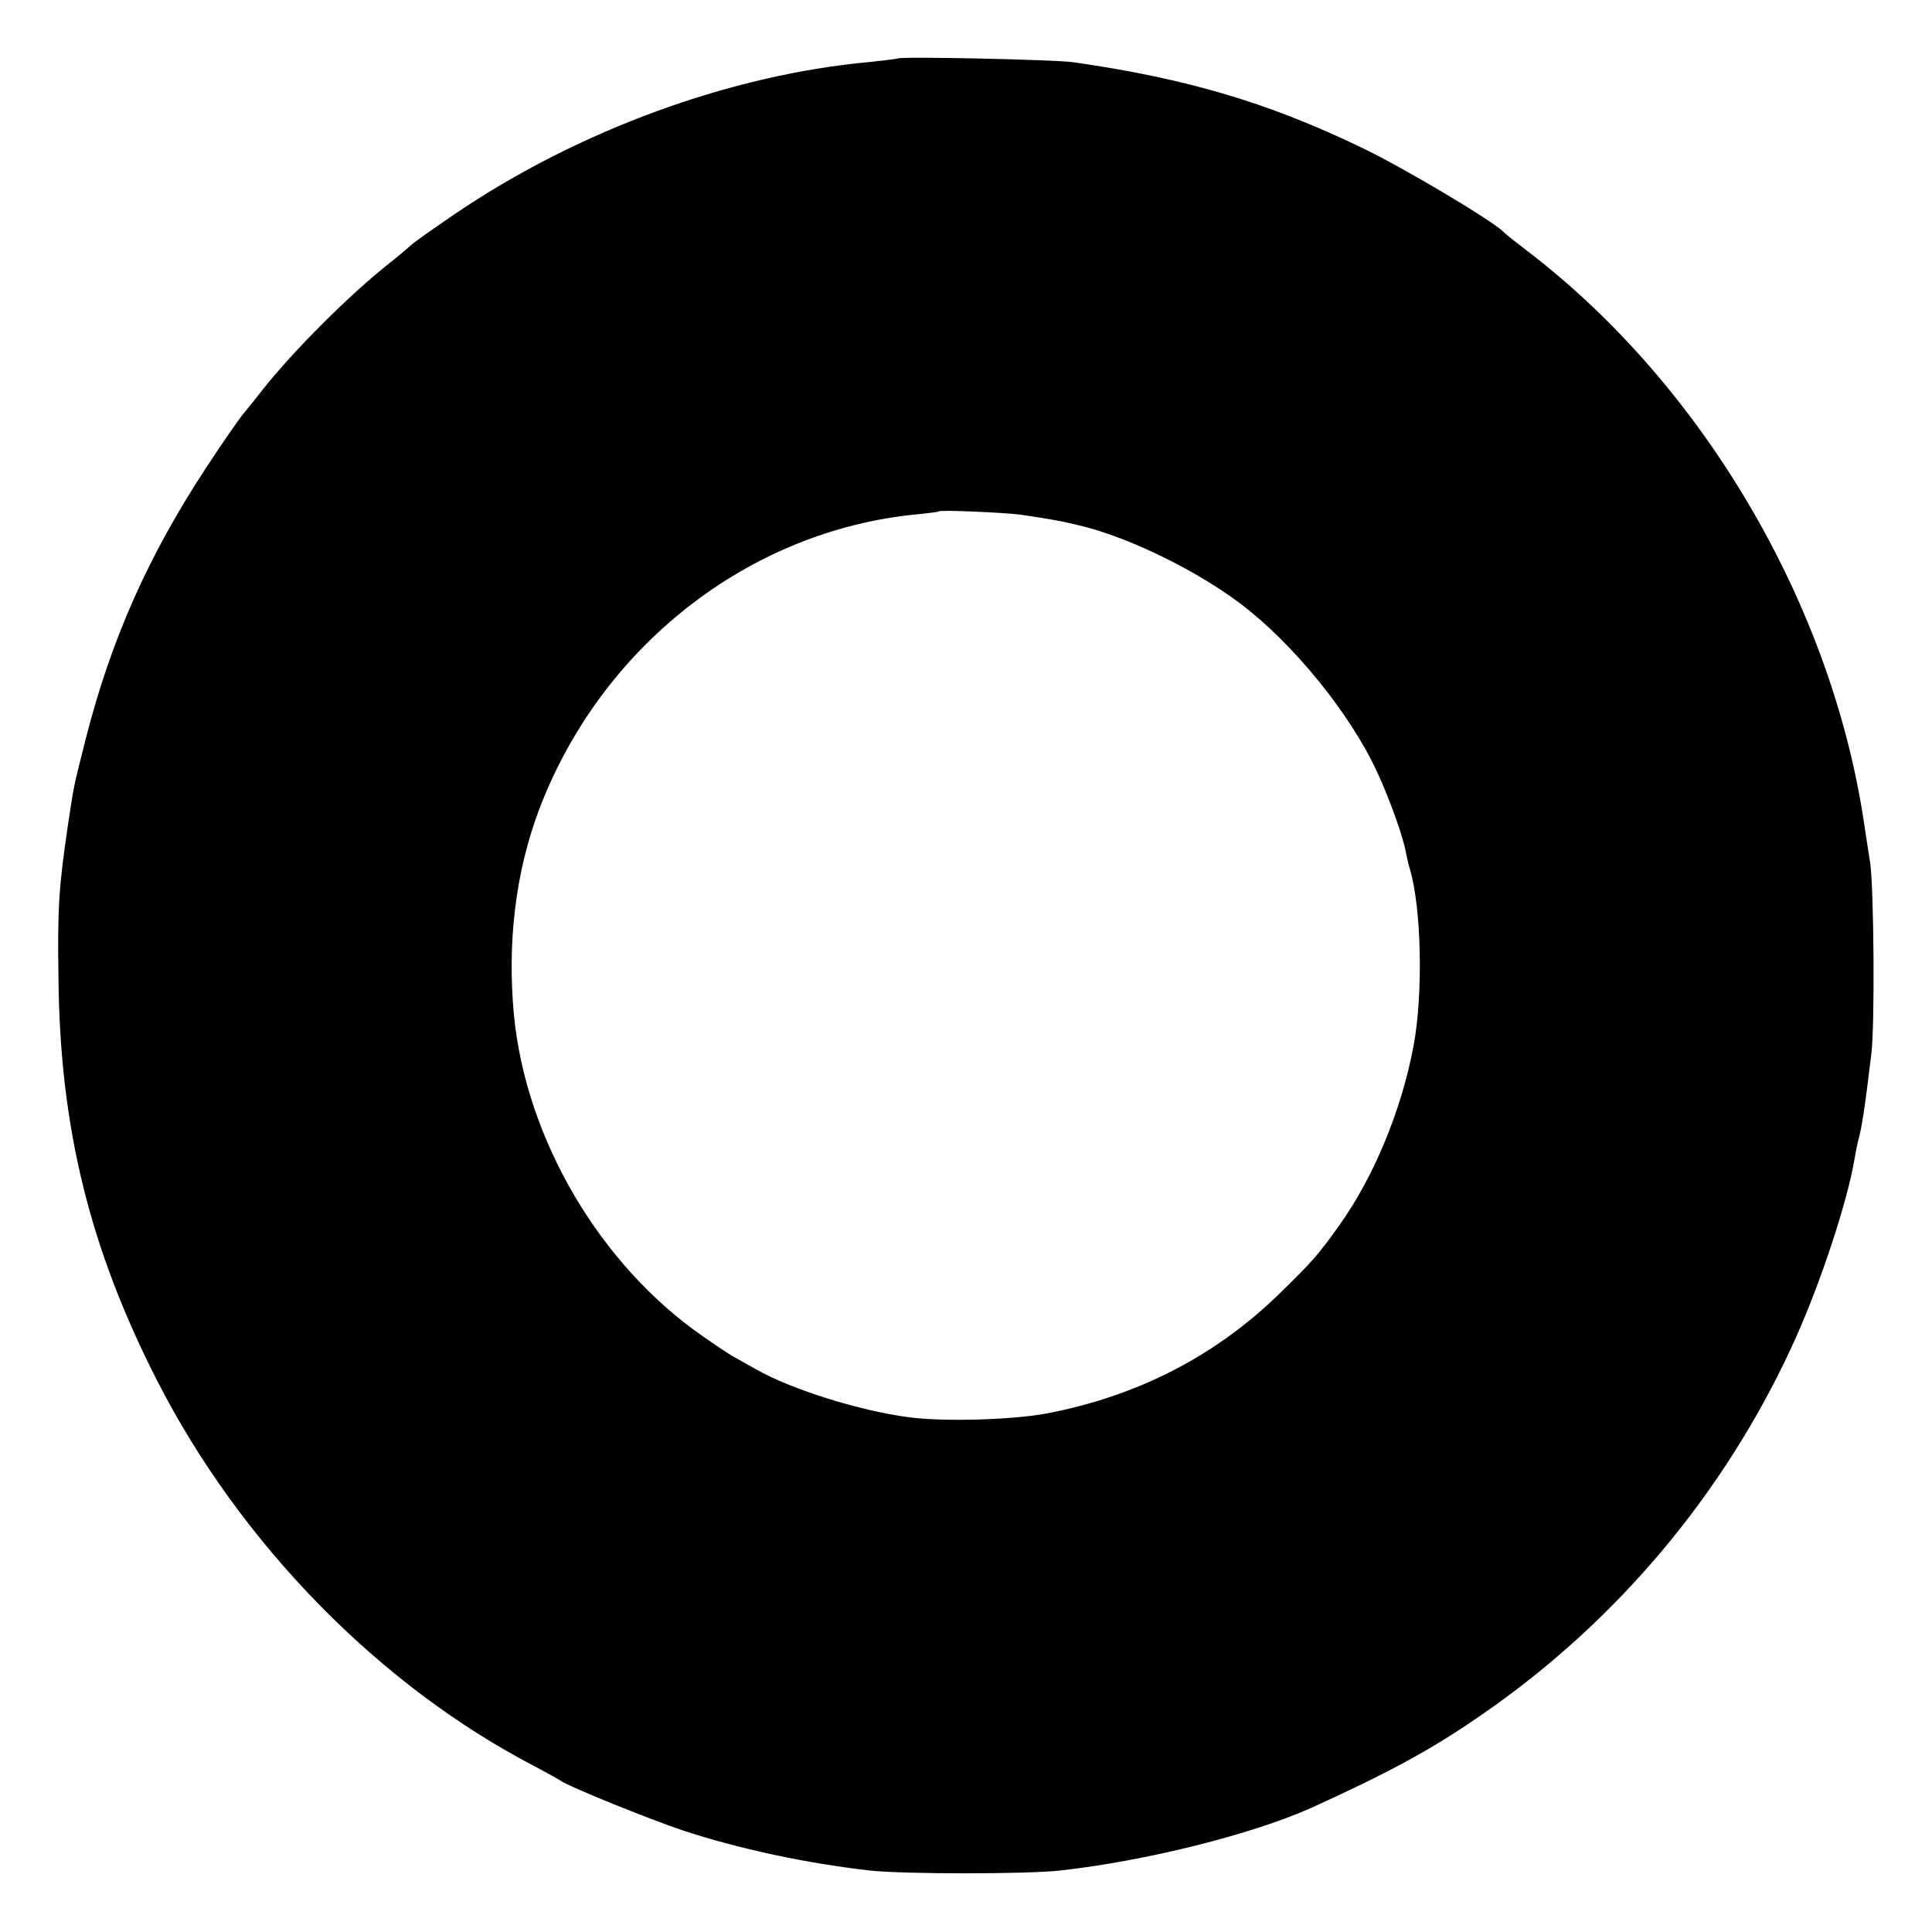
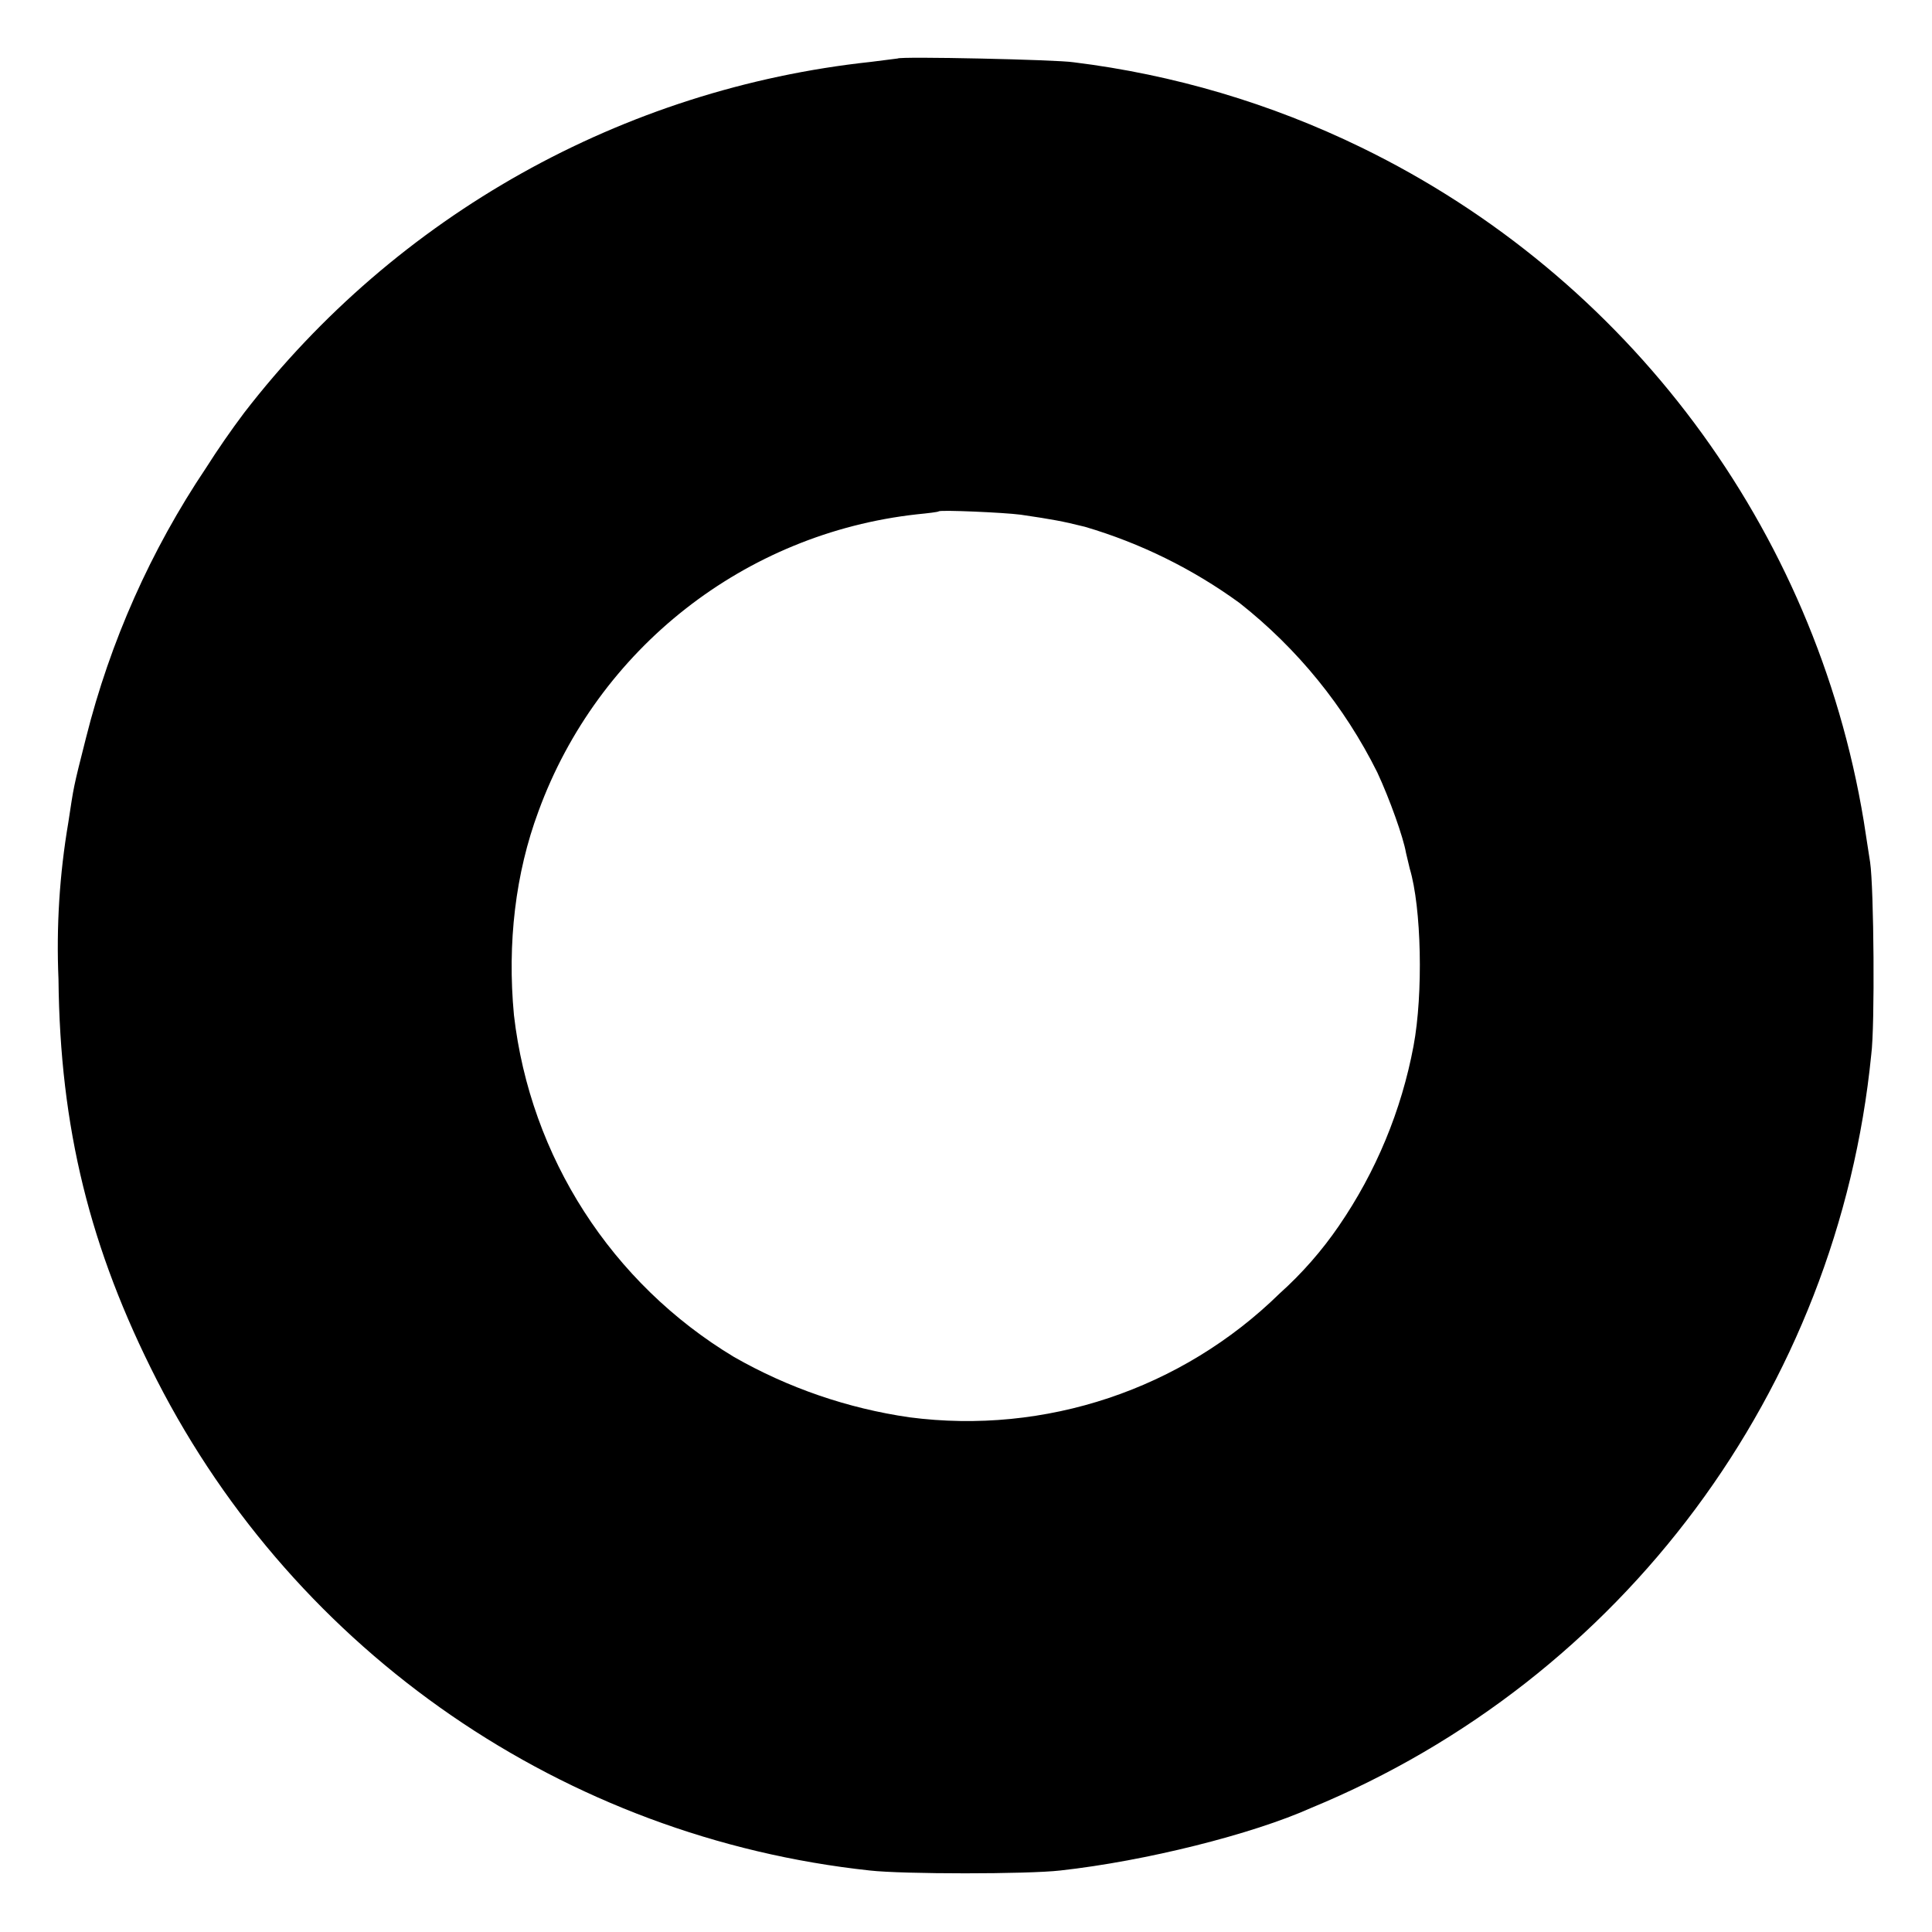
- <svg xmlns="http://www.w3.org/2000/svg" version="1.0" width="512pt" height="512pt" viewBox="0 0 512 512" preserveAspectRatio="xMidYMid meet">
-   <g transform="translate(0,512) scale(0.1,-0.1)" fill="#000000" stroke="none">
-     <path d="M2379 4965 c-2 -1 -34 -5 -71 -9 -370 -33 -774 -181 -1098 -400 -63 -43 -117 -81 -120 -85 -3 -3 -27 -24 -55 -46 -107 -84 -258 -235 -340 -339 -16 -21 -38 -48 -48 -60 -10 -11 -56 -77 -101 -146 -152 -231 -251 -453 -318 -715 -35 -138 -32 -127 -47 -225 -25 -169 -29 -224 -26 -415 4 -394 83 -714 261 -1063 221 -433 590 -810 1003 -1024 30 -16 59 -32 65 -36 21 -16 234 -102 326 -133 149 -49 327 -87 495 -106 88 -10 418 -10 505 0 226 25 509 96 665 166 231 105 345 169 500 281 342 248 614 584 786 969 67 151 135 358 154 471 3 19 8 42 10 50 9 31 17 84 34 225 10 75 7 443 -3 510 -4 22 -11 72 -17 110 -88 578 -427 1154 -889 1508 -30 23 -61 47 -67 54 -36 33 -266 170 -375 222 -247 119 -463 183 -763 226 -44 7 -461 16 -466 10z m326 -1209 c88 -13 109 -17 170 -32 126 -33 295 -116 410 -202 140 -105 293 -292 365 -449 33 -71 69 -172 76 -213 3 -14 7 -33 10 -42 31 -103 36 -331 10 -470 -32 -171 -106 -349 -198 -477 -55 -77 -69 -93 -157 -179 -170 -166 -377 -272 -618 -318 -92 -17 -273 -22 -363 -10 -132 17 -313 74 -406 127 -21 12 -48 27 -59 33 -11 6 -47 30 -80 53 -274 189 -471 523 -503 853 -18 191 4 376 65 540 163 435 556 744 1003 787 30 3 56 6 58 8 5 4 171 -3 217 -9z" />
-   </g>
+ <svg xmlns="http://www.w3.org/2000/svg" version="1.0" width="682.7" height="682.7" viewBox="0 0 512 512">
+   <path d="M237.9 15.5l-7.1.9a242.5 242.5 0 00-166.1 93A229 229 0 0054.6 124a227.8 227.8 0 00-31.8 71.5c-3.5 13.8-3.2 12.7-4.7 22.5a196.9 196.9 0 00-2.6 41.5c.4 39.4 8.3 71.4 26.1 106.3a241.2 241.2 0 00188.9 129.9c8.8 1 41.8 1 50.5 0 22.6-2.5 50.9-9.6 66.5-16.6a241.8 241.8 0 00148.4-199.6c1-7.5.7-44.3-.3-51l-1.7-11A242.5 242.5 0 00360.8 39.1a241.5 241.5 0 00-76.3-22.6c-4.4-.7-46.1-1.6-46.6-1zm32.6 120.9c8.8 1.3 10.9 1.7 17 3.2a133.8 133.8 0 0141 20.2 132 132 0 0136.5 44.9c3.3 7.1 6.9 17.2 7.6 21.3l1 4.2c3.1 10.3 3.6 33.1 1 47a125 125 0 01-19.8 47.7 99.7 99.7 0 01-15.7 17.9 118.3 118.3 0 01-98.1 32.8 131.7 131.7 0 01-46.5-16 122 122 0 01-58.3-90.6c-1.8-19.1.4-37.6 6.5-54A121 121 0 01243 136.3c3-.3 5.6-.6 5.8-.8.5-.4 17.1.3 21.7.9z" />
</svg>
